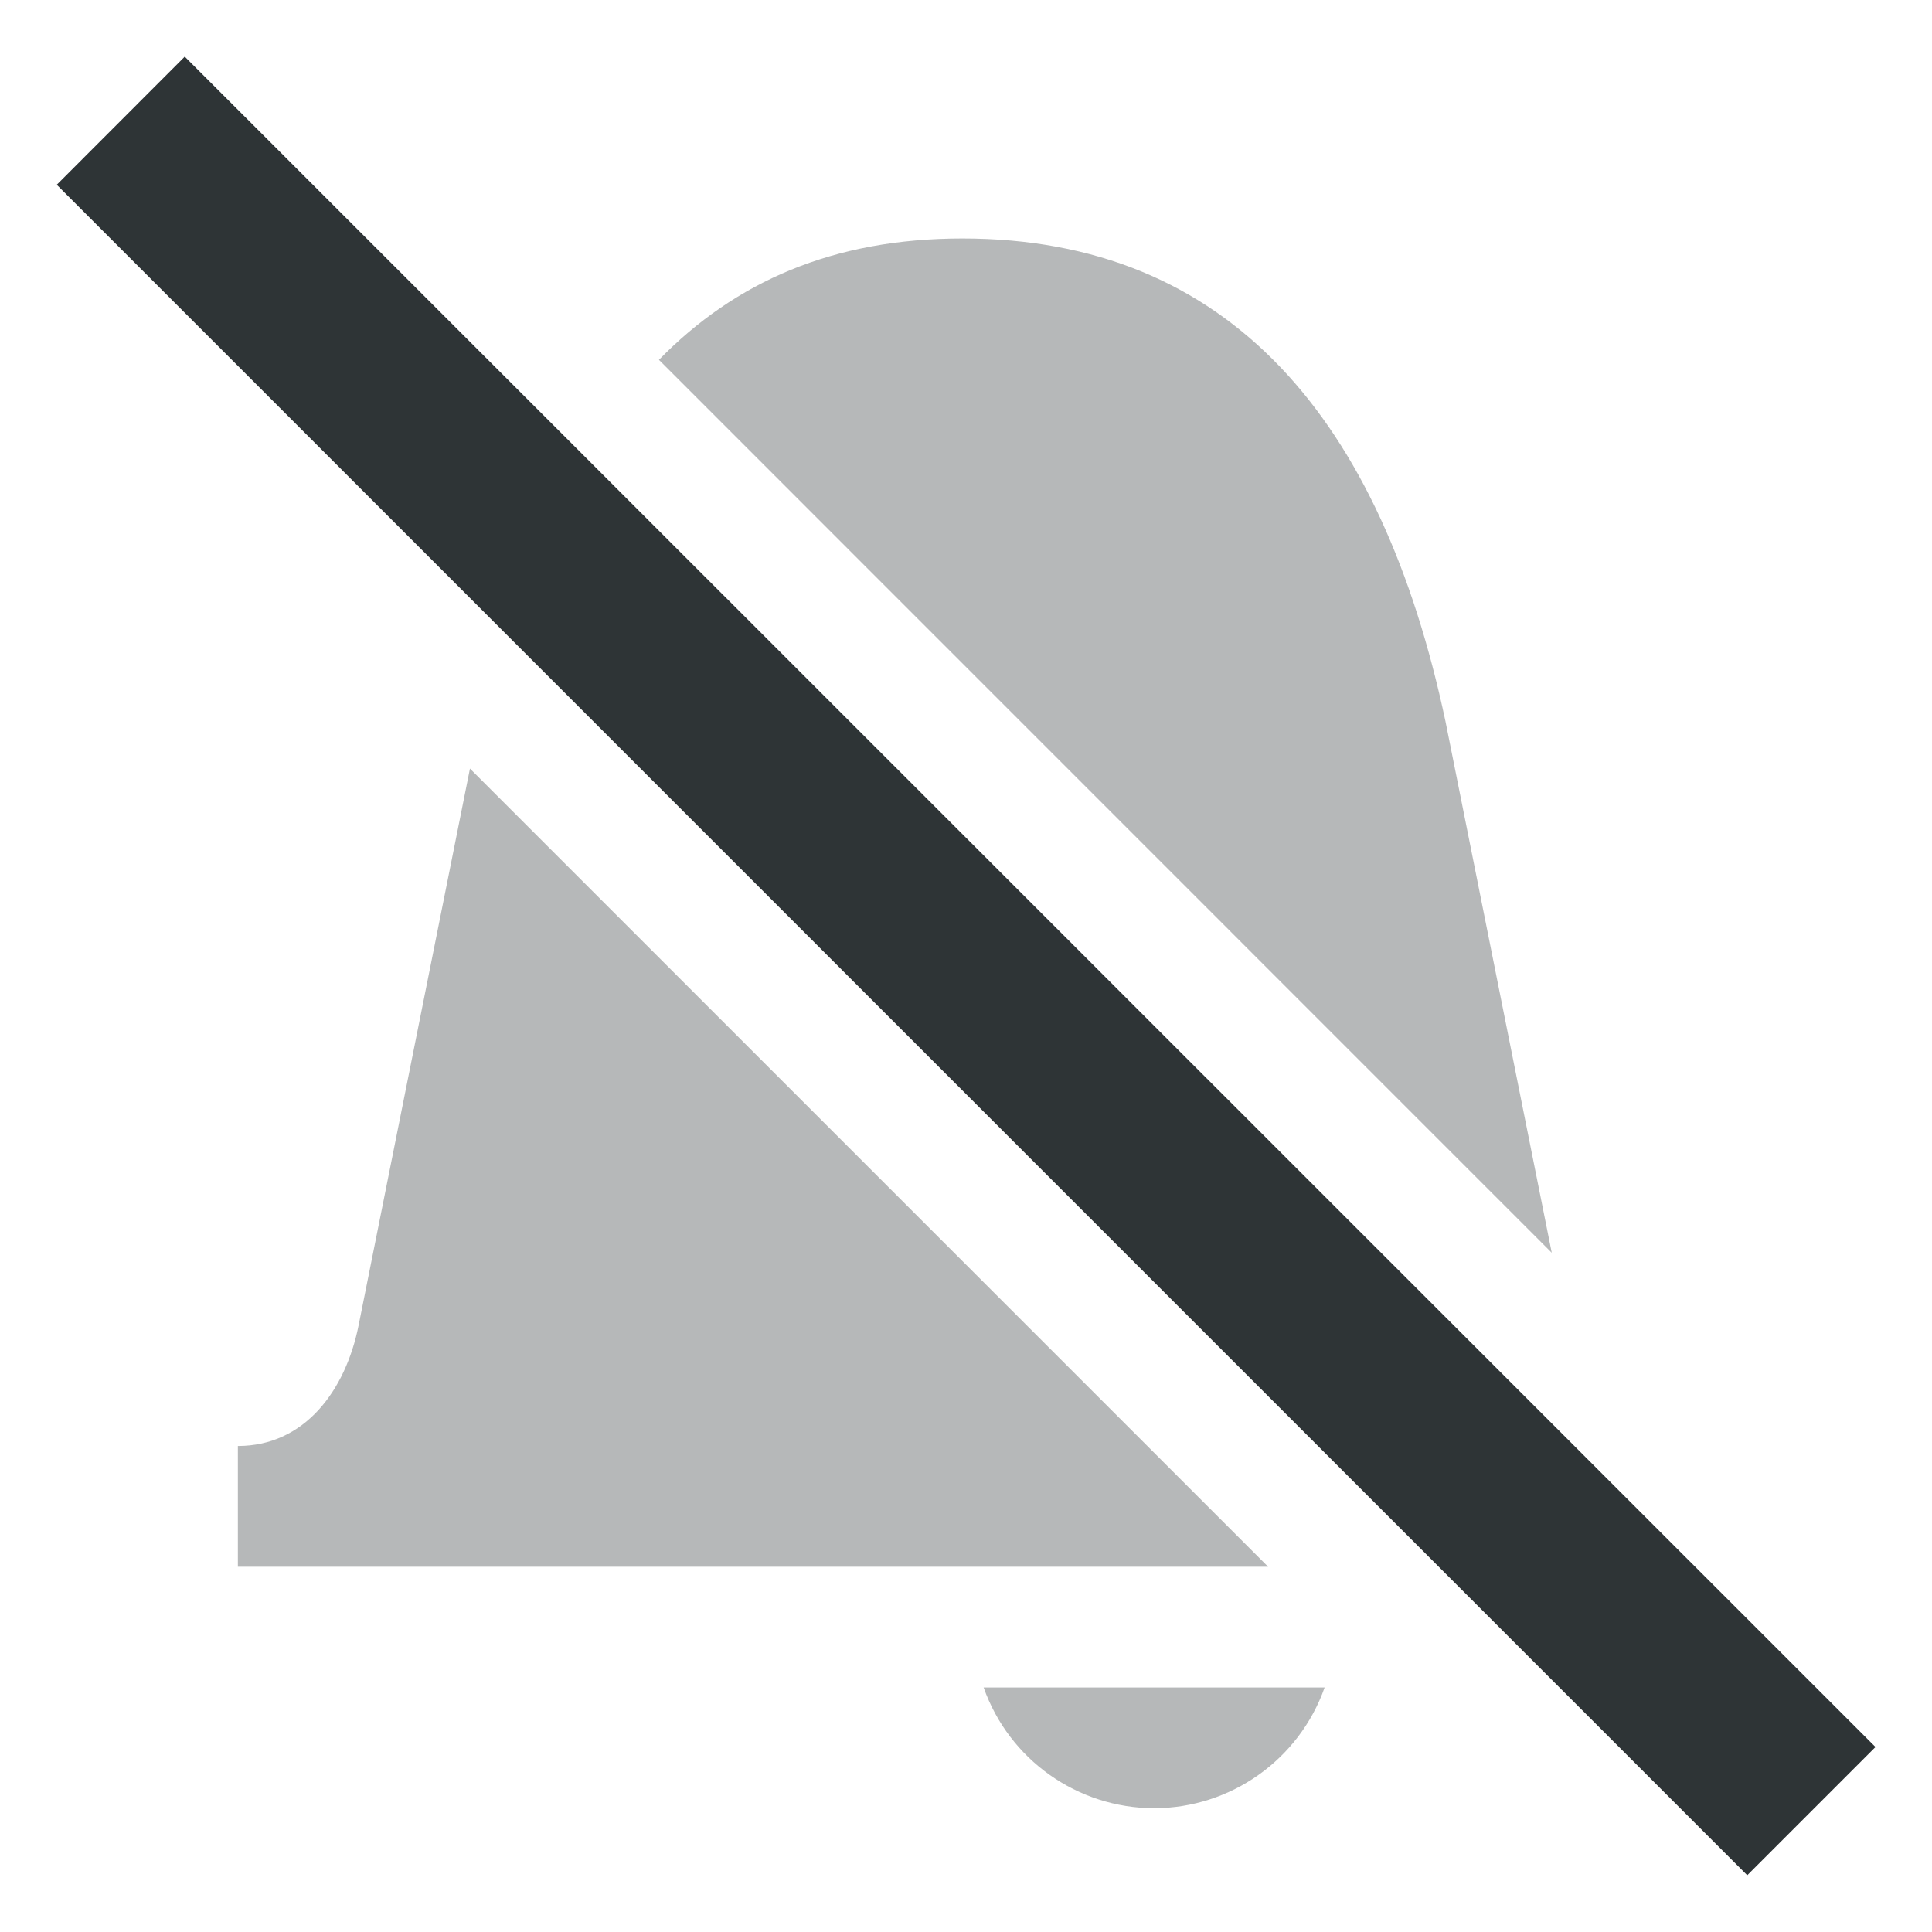
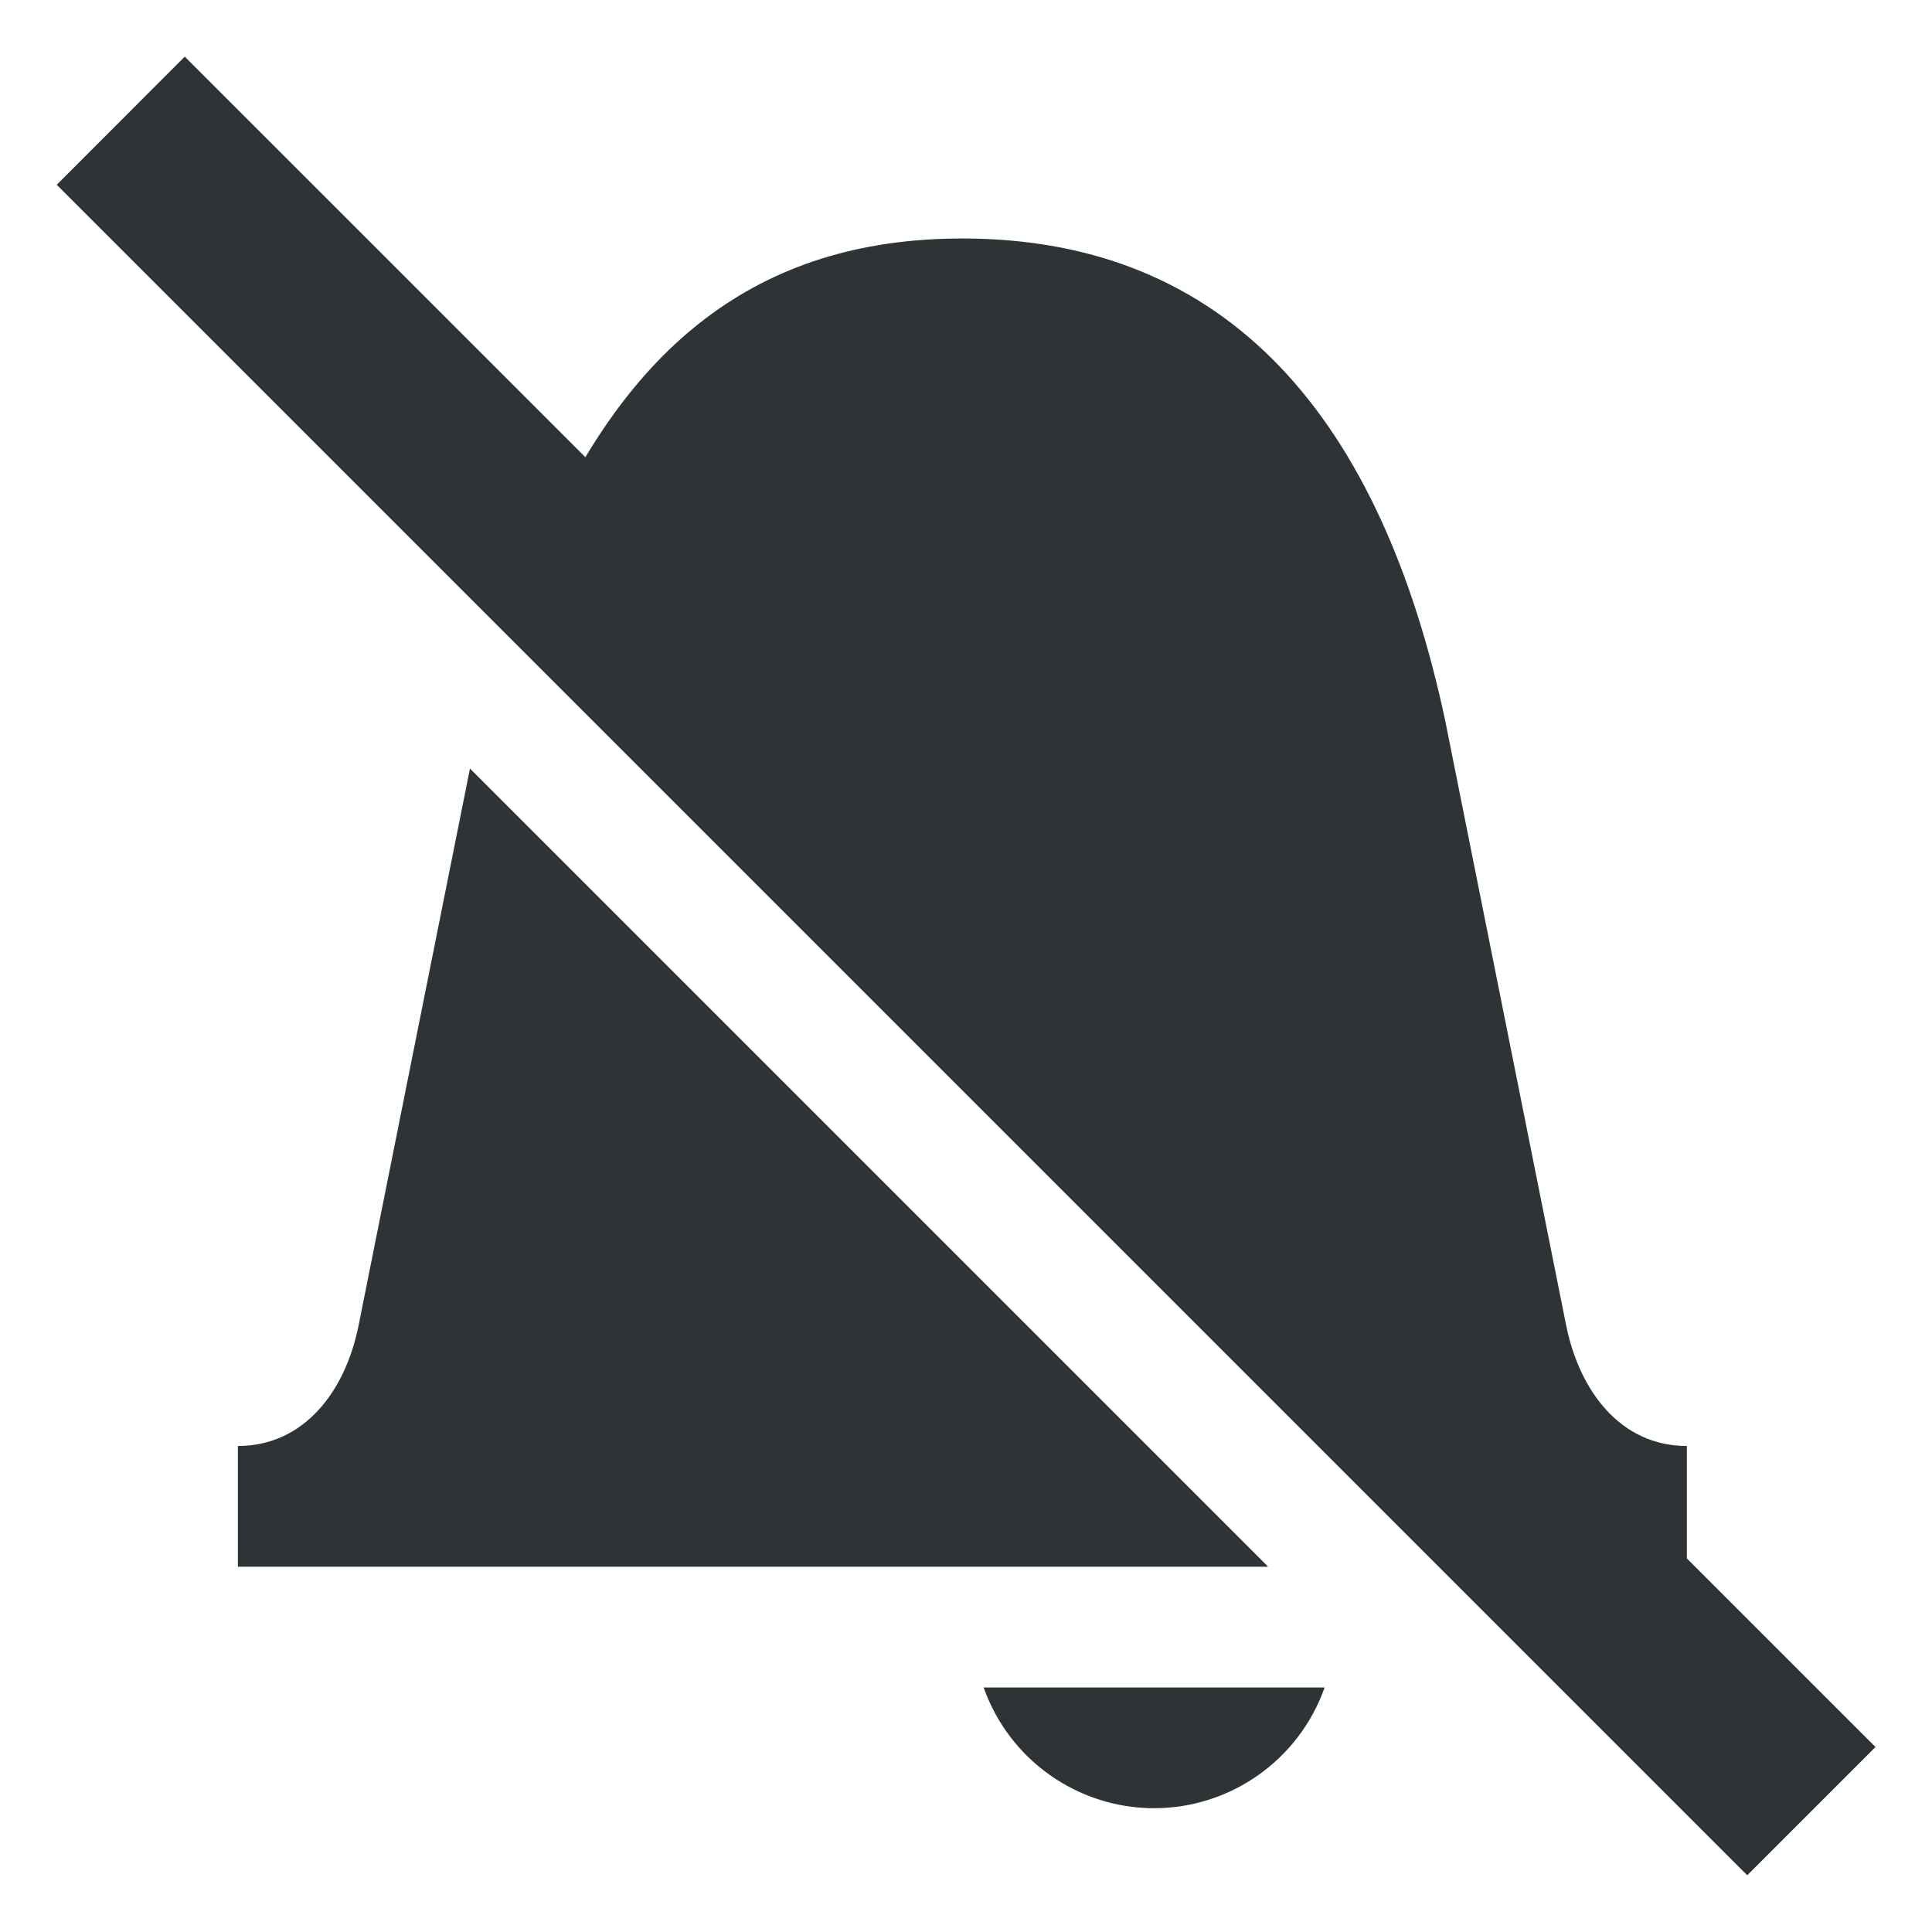
<svg xmlns="http://www.w3.org/2000/svg" width="16" height="16">
  <g fill="#2e3436">
-     <path d="M7.97 1.975c-1.07 0-1.881.358-2.513 1.005l7.394 7.395-.88-4.4c-.53-2.5-1.791-4-4-4zm-4.078 4.39l-.922 4.61c-.108.541-.447 1-1 1v1h8.532zm4.254 7.61a1.5 1.5 0 001.412 1 1.5 1.5 0 001.412-1z" style="marker:none" opacity=".35" />
+     <path d="M7.97 1.975c-1.724 0-2.78.923-3.482 2.513l8.486 8.487h.996v-1c-.552 0-.891-.459-1-1l-1-5c-.53-2.5-1.79-4-4-4zm-4.078 4.39l-.922 4.61c-.108.541-.447 1-1 1v1h8.532zm4.254 7.61a1.5 1.5 0 001.412 1 1.5 1.5 0 001.412-1z" style="marker:none" />
    <path d="M1.53.469L.47 1.53l14 14 1.062-1.062z" />
  </g>
</svg>
